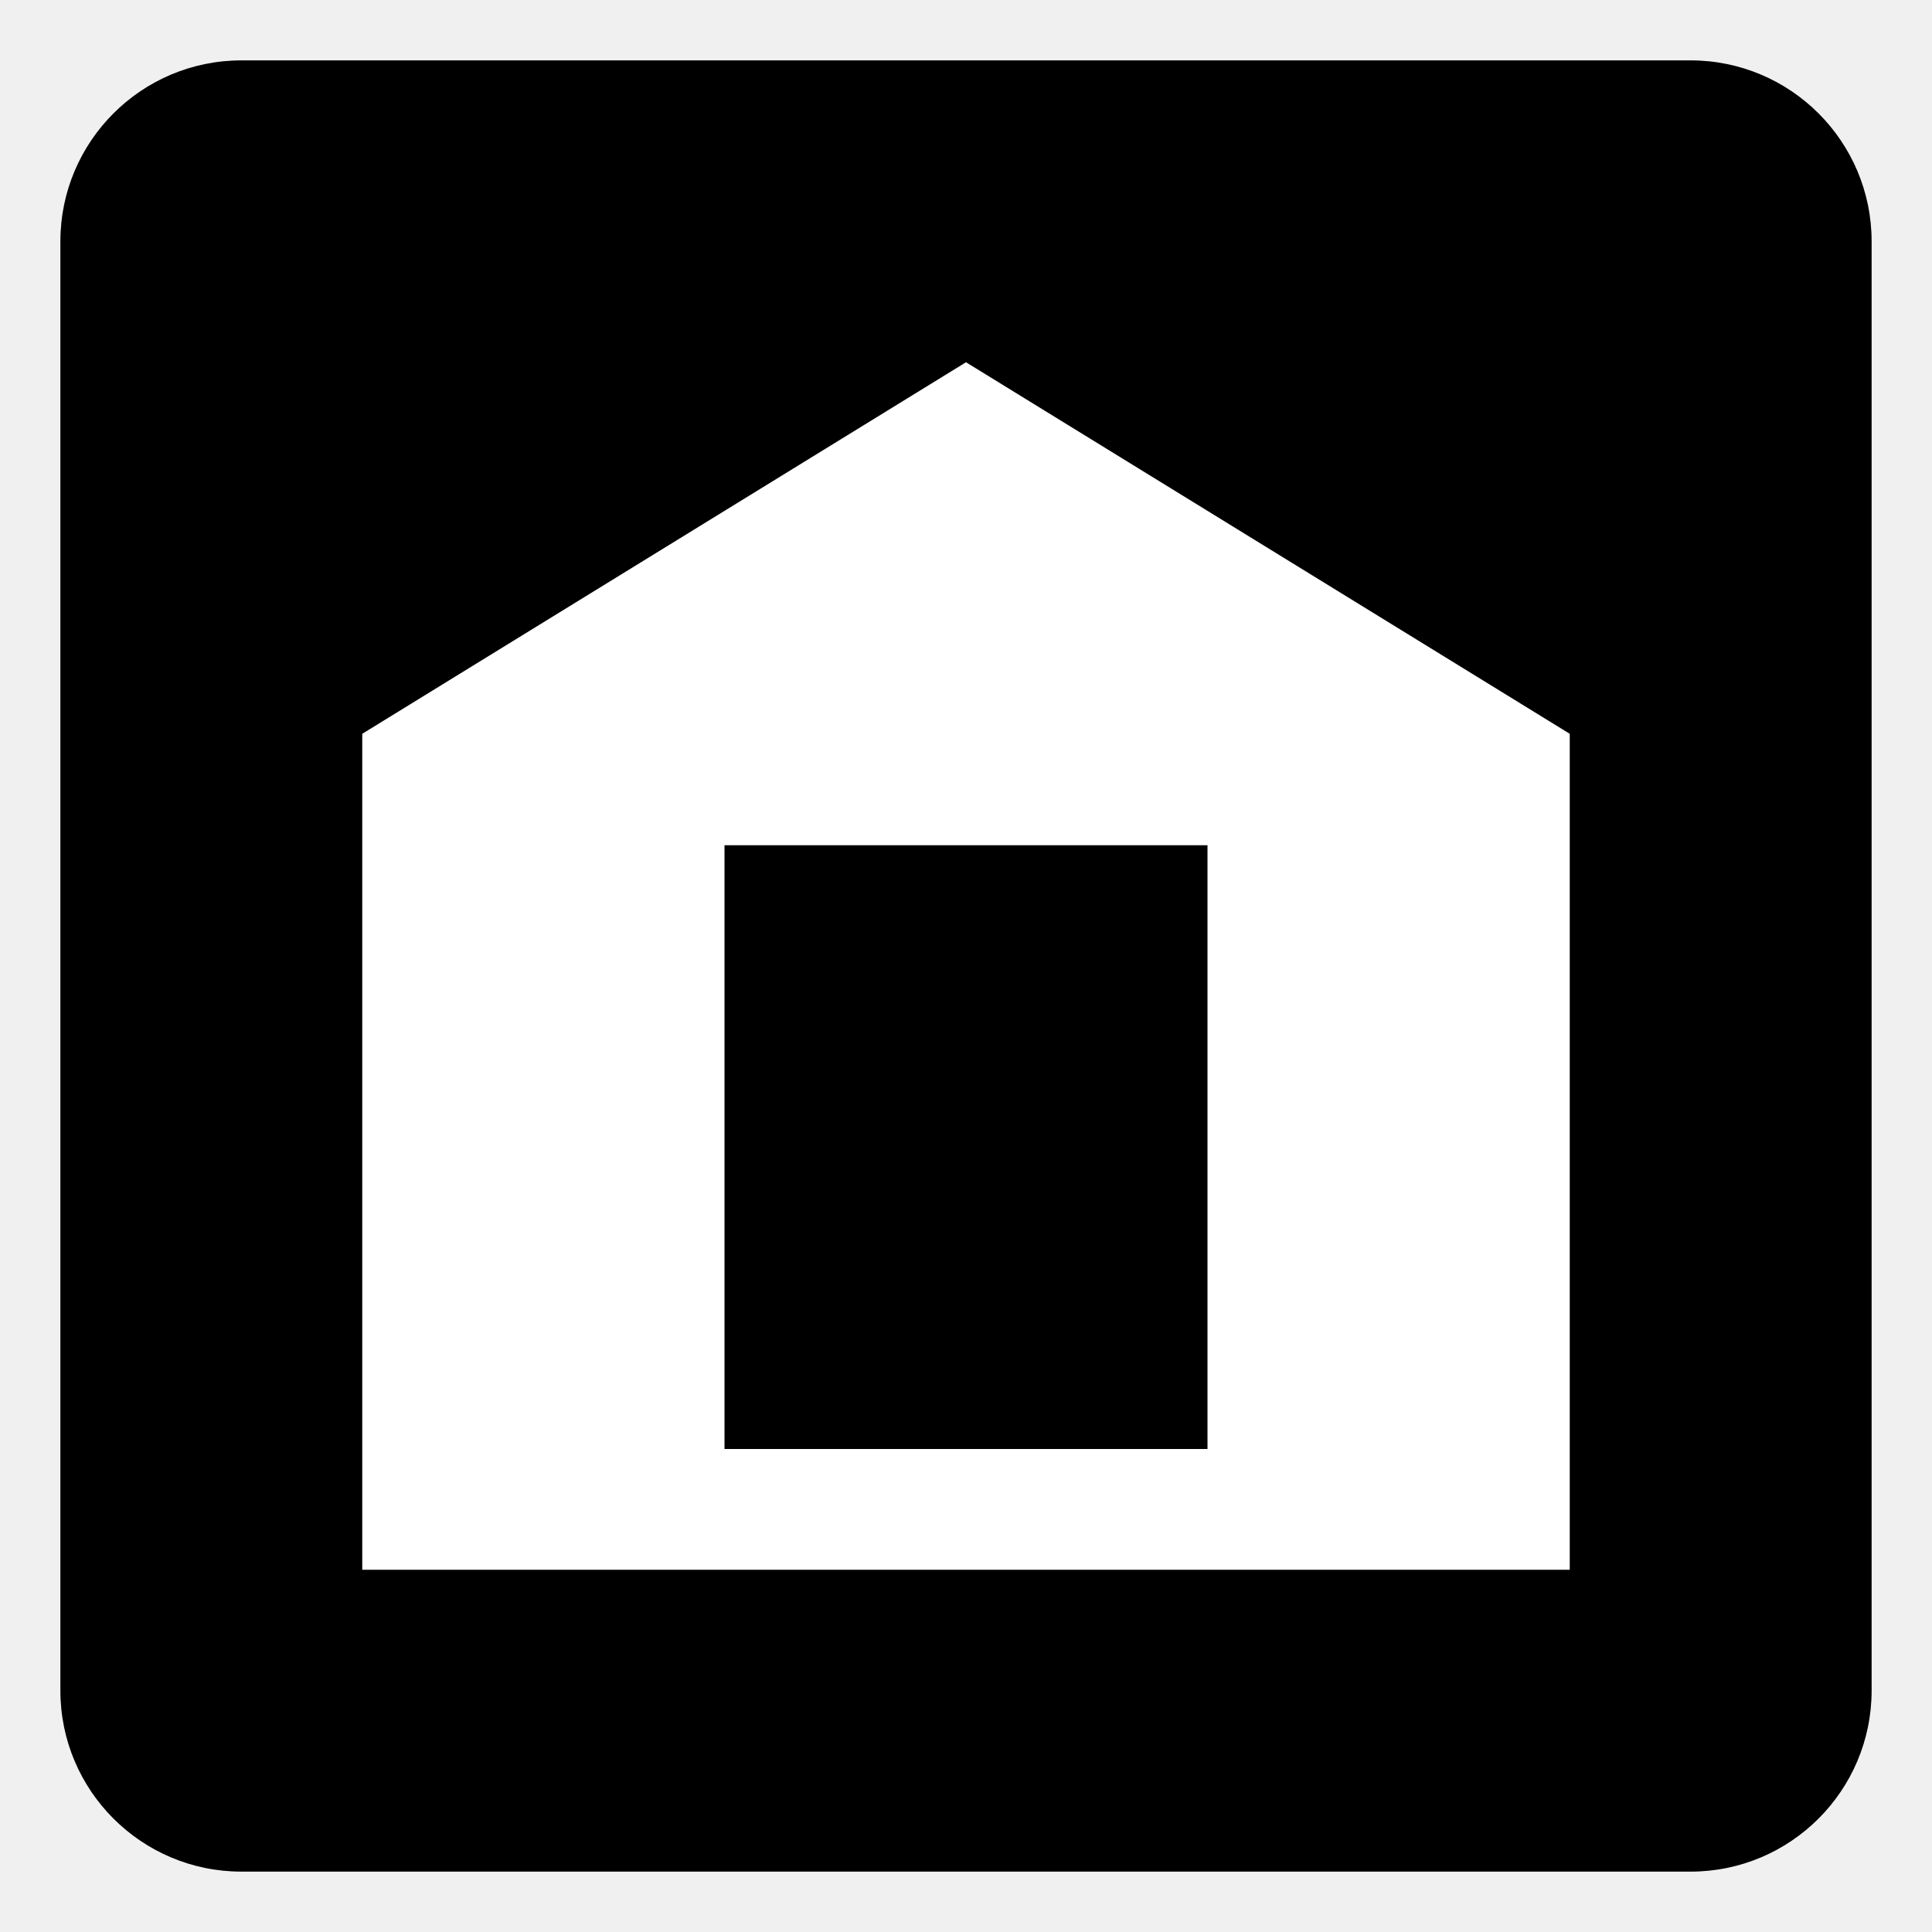
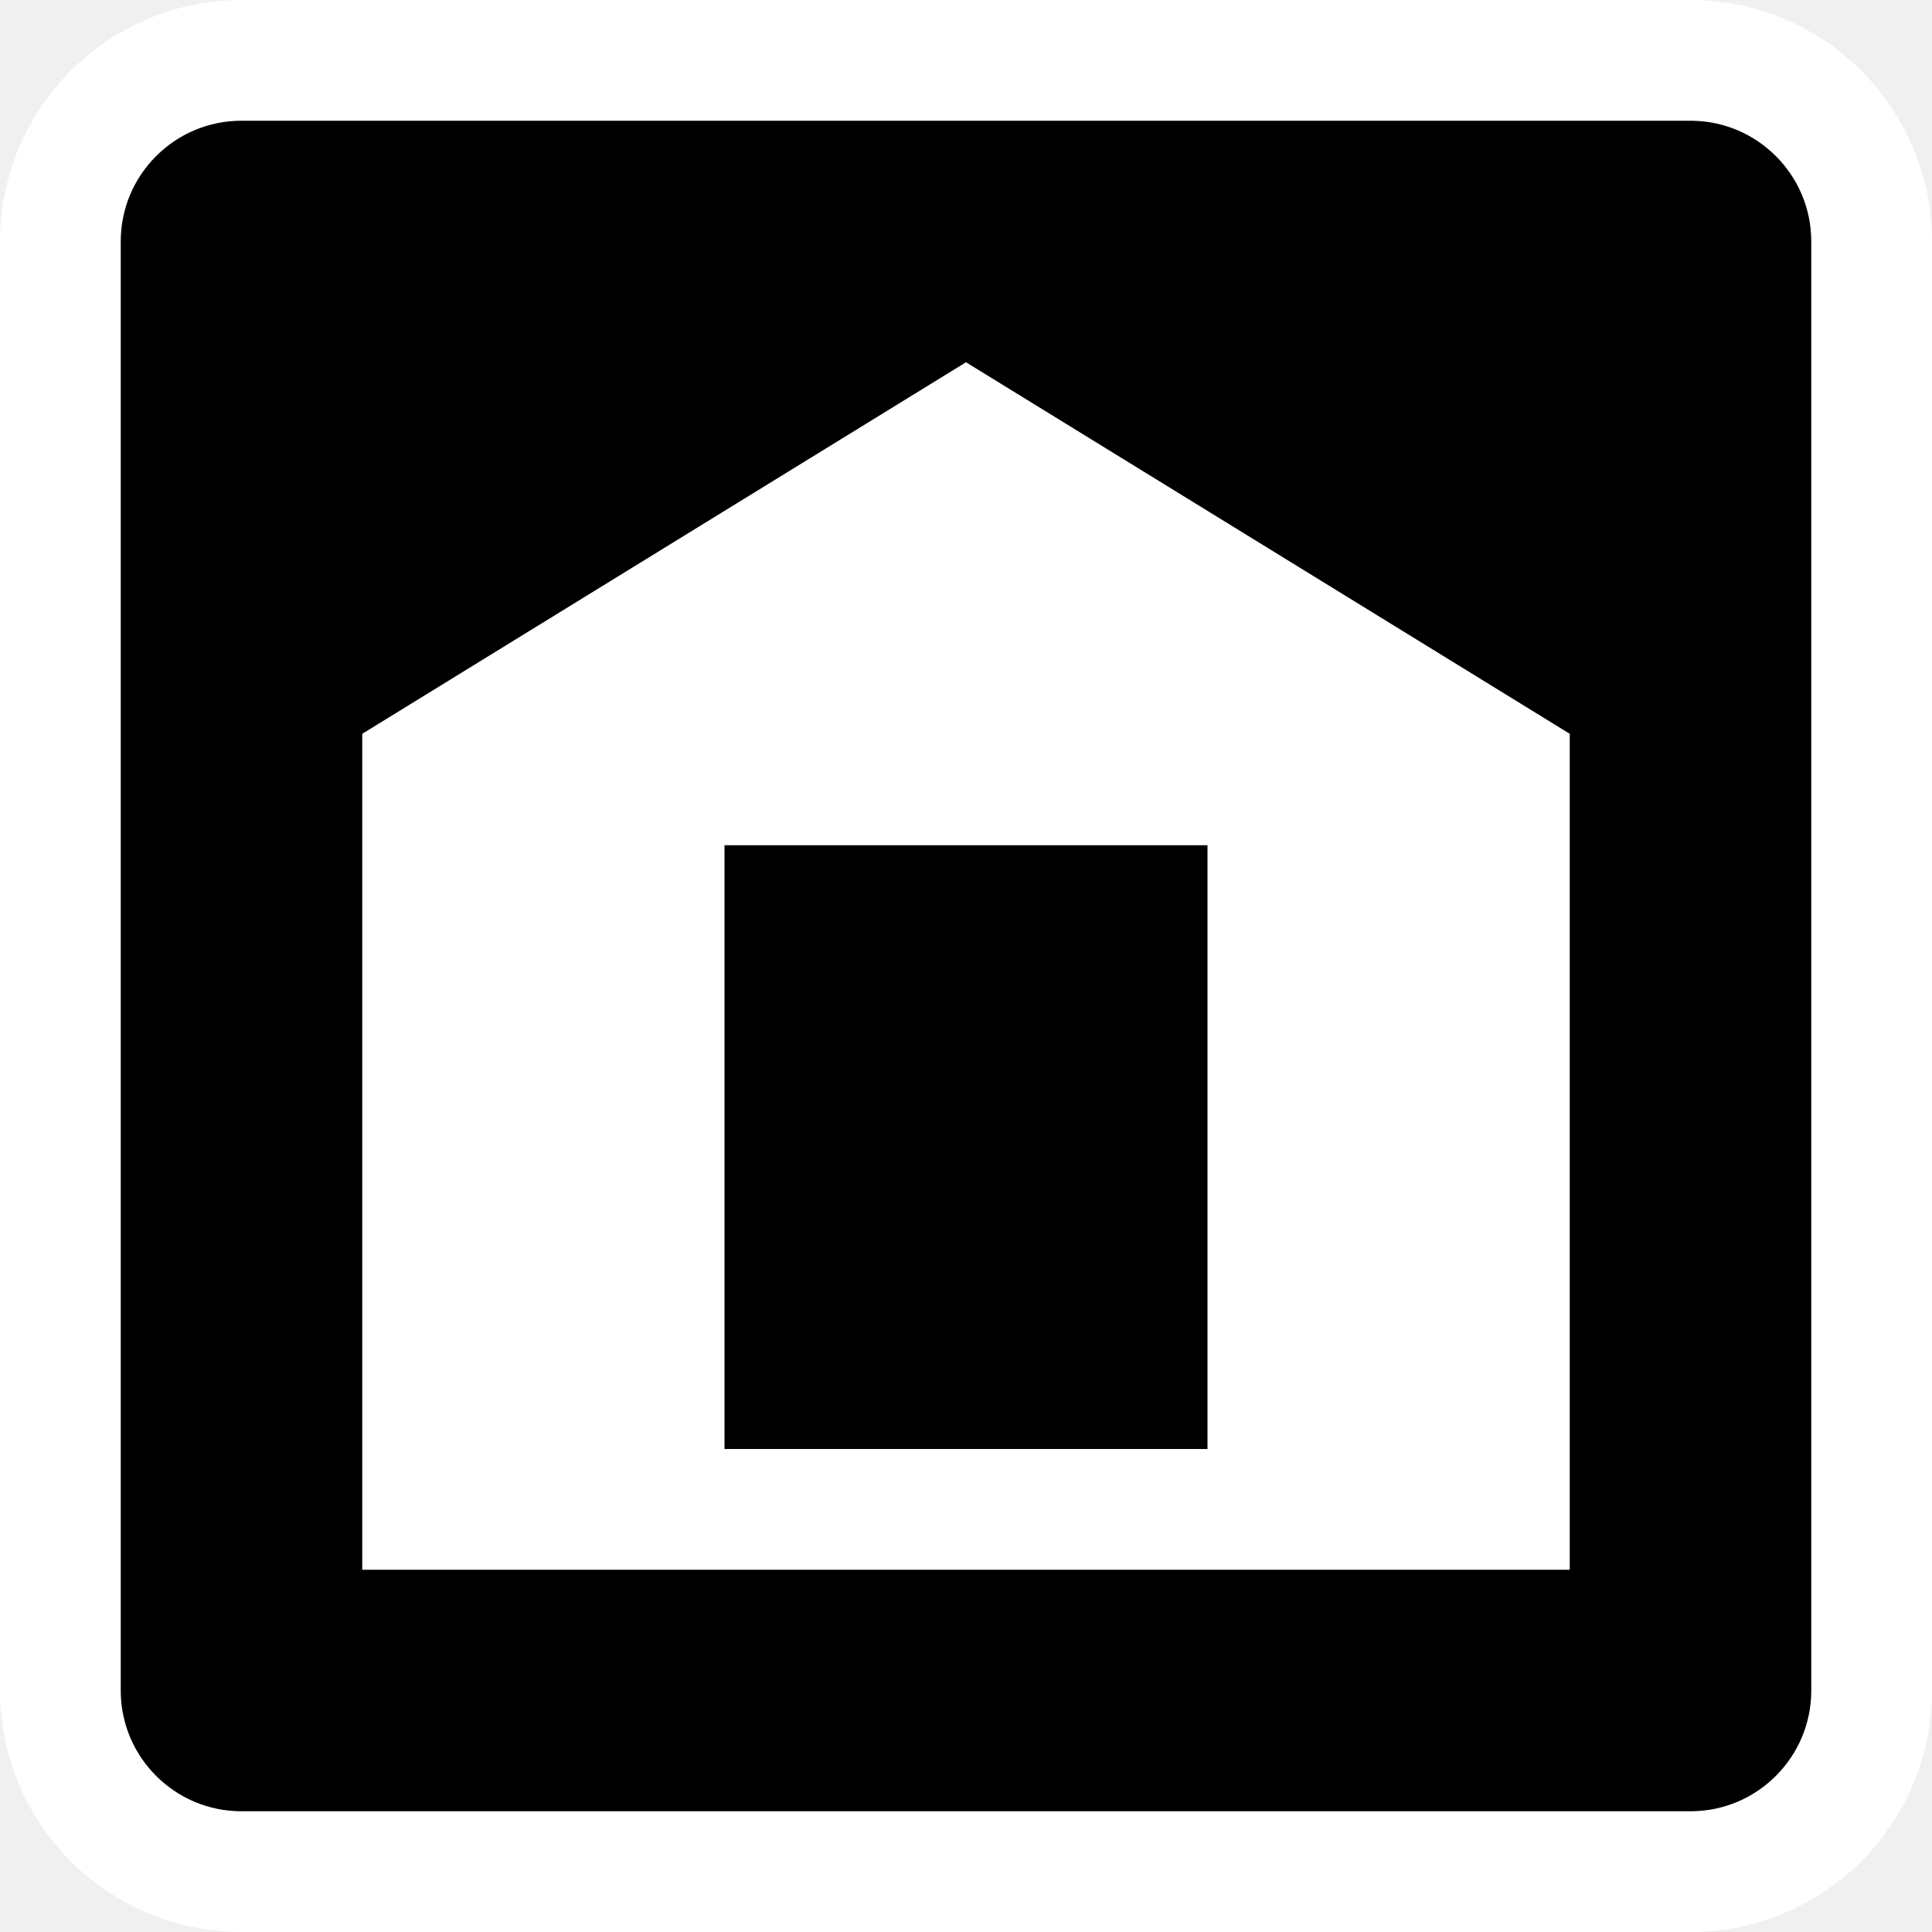
<svg xmlns="http://www.w3.org/2000/svg" width="16" height="16" viewBox="0 0 16 16" fill="none">
-   <rect x="0.5" y="0.5" width="15" height="15" rx="1.5" fill="black" />
+   <rect x="0.5" y="0.5" width="15" height="15" rx="1.5" fill="black" stroke="white" />
  <path fill-rule="evenodd" clip-rule="evenodd" d="M13 13V6.077L8 3L3 6.077V13H13ZM10 7H6V12H10V7Z" fill="white" />
</svg>
